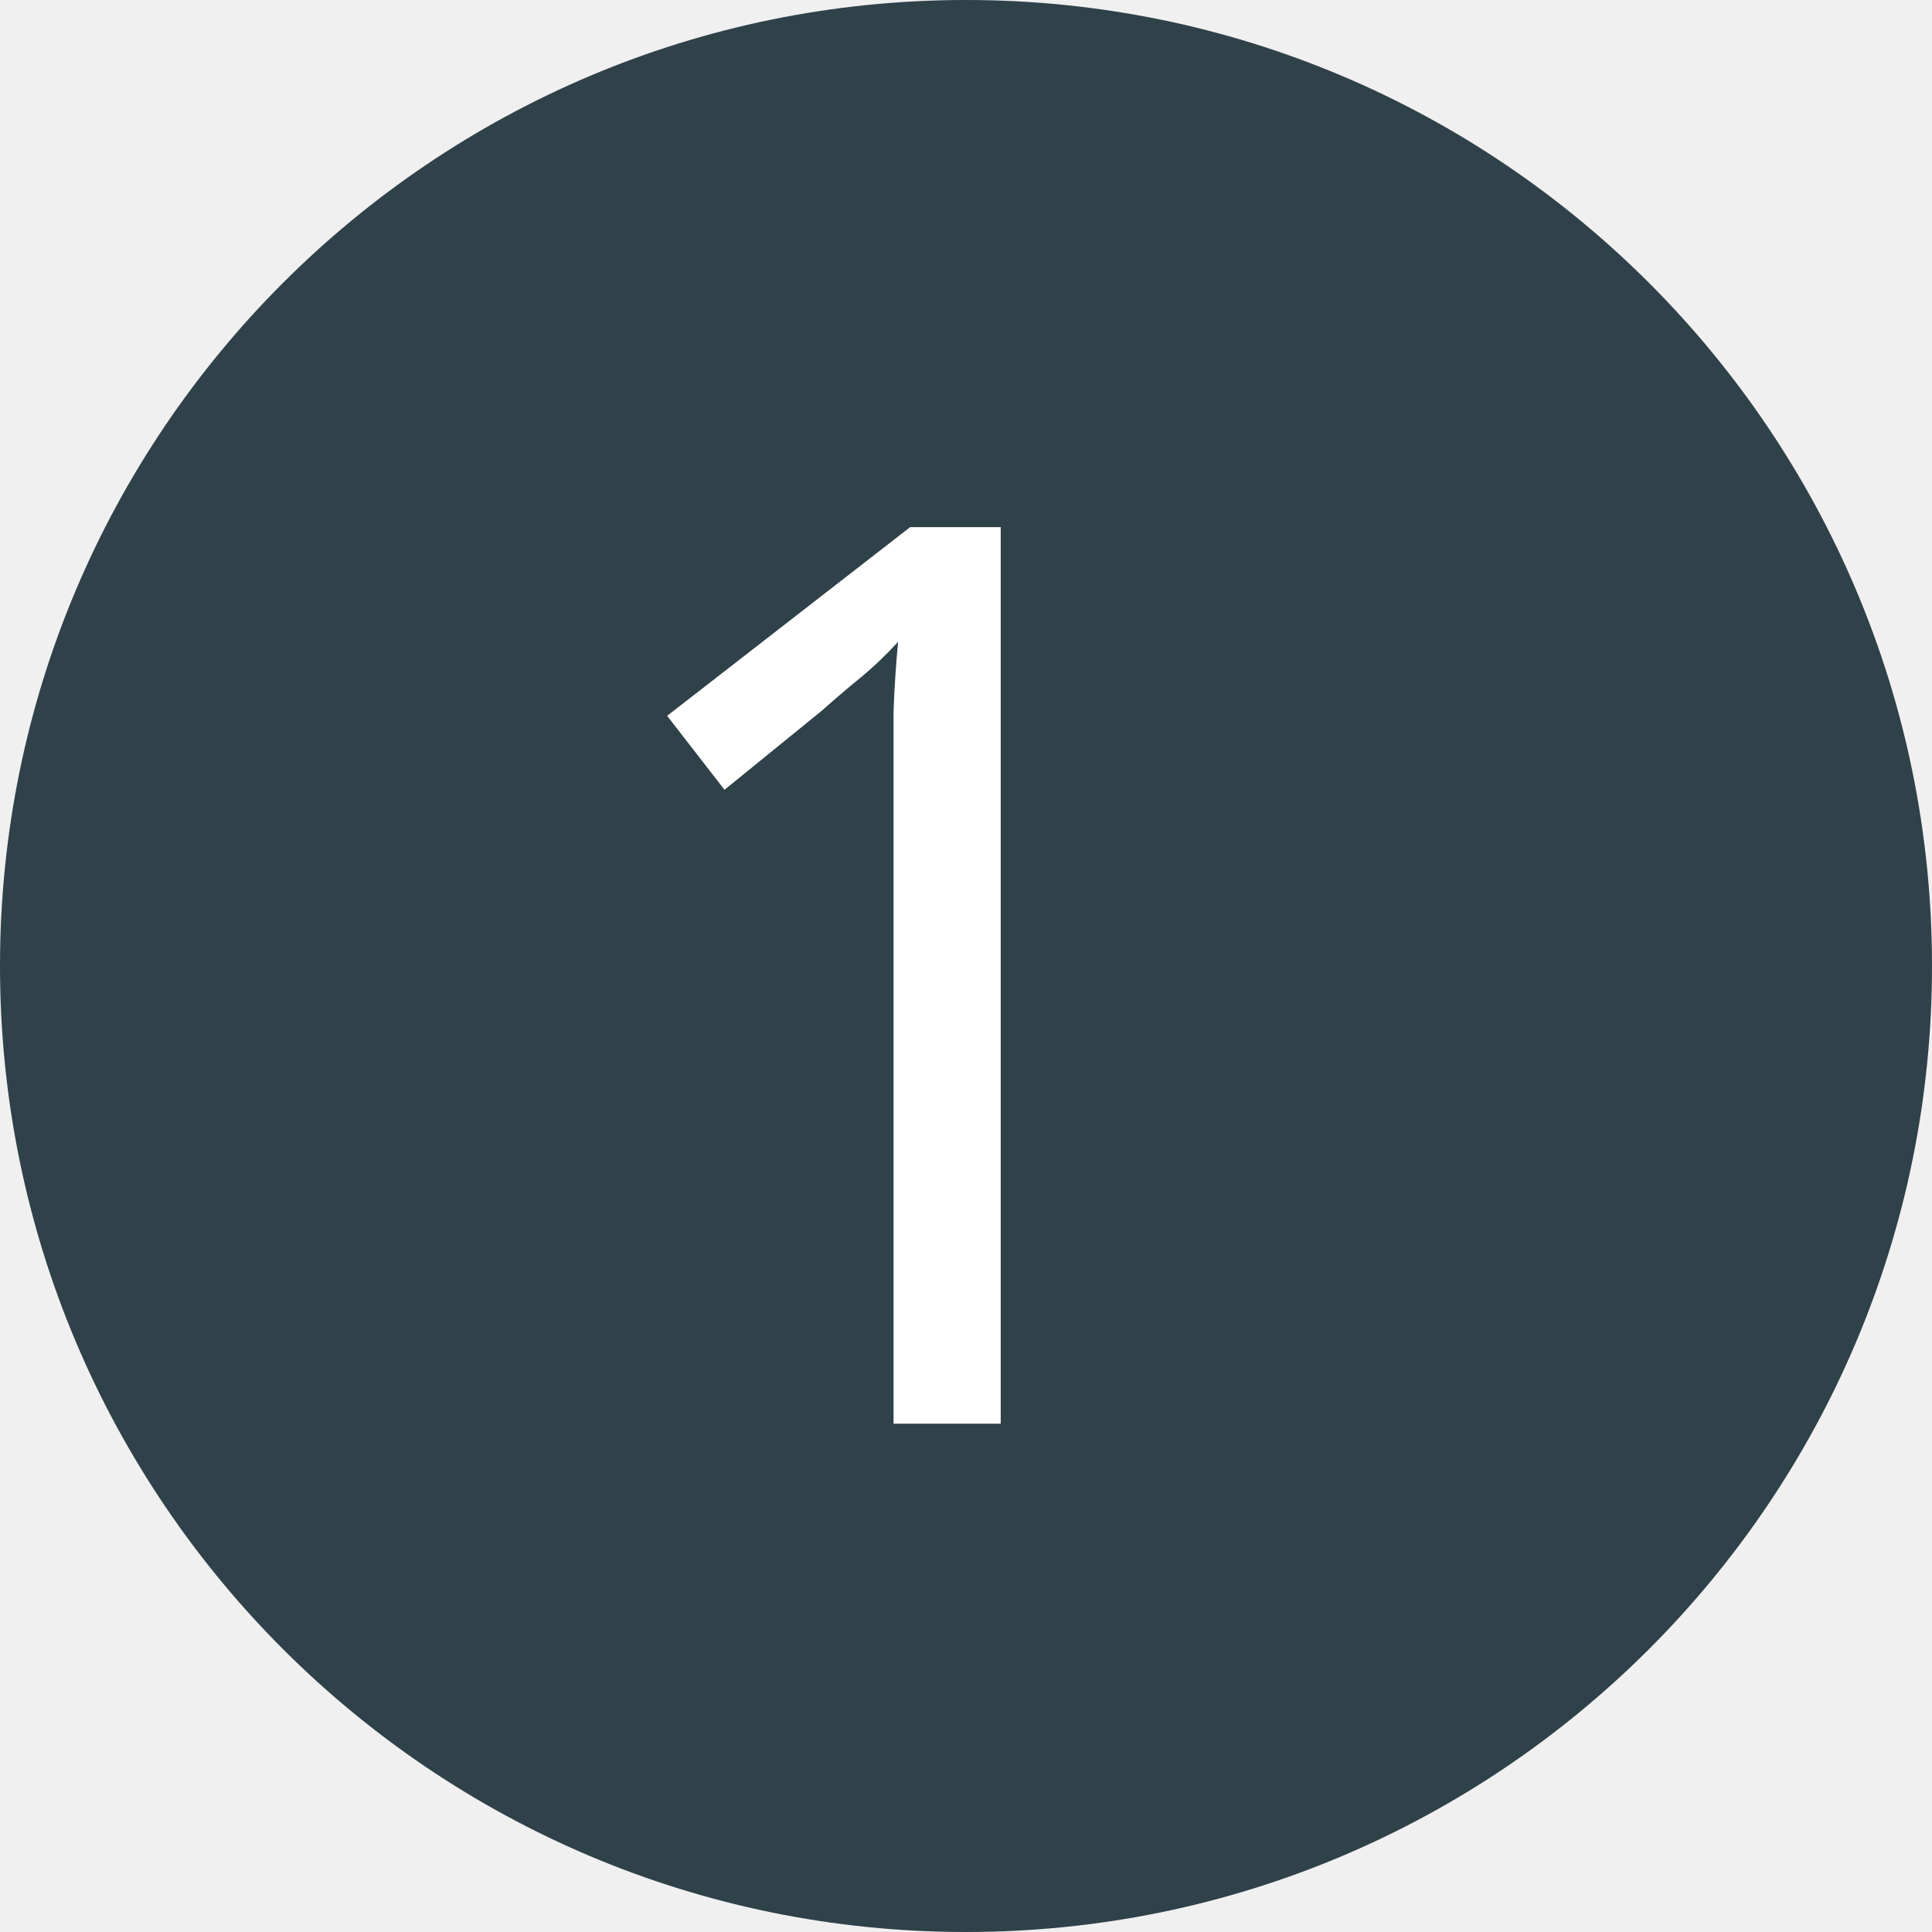
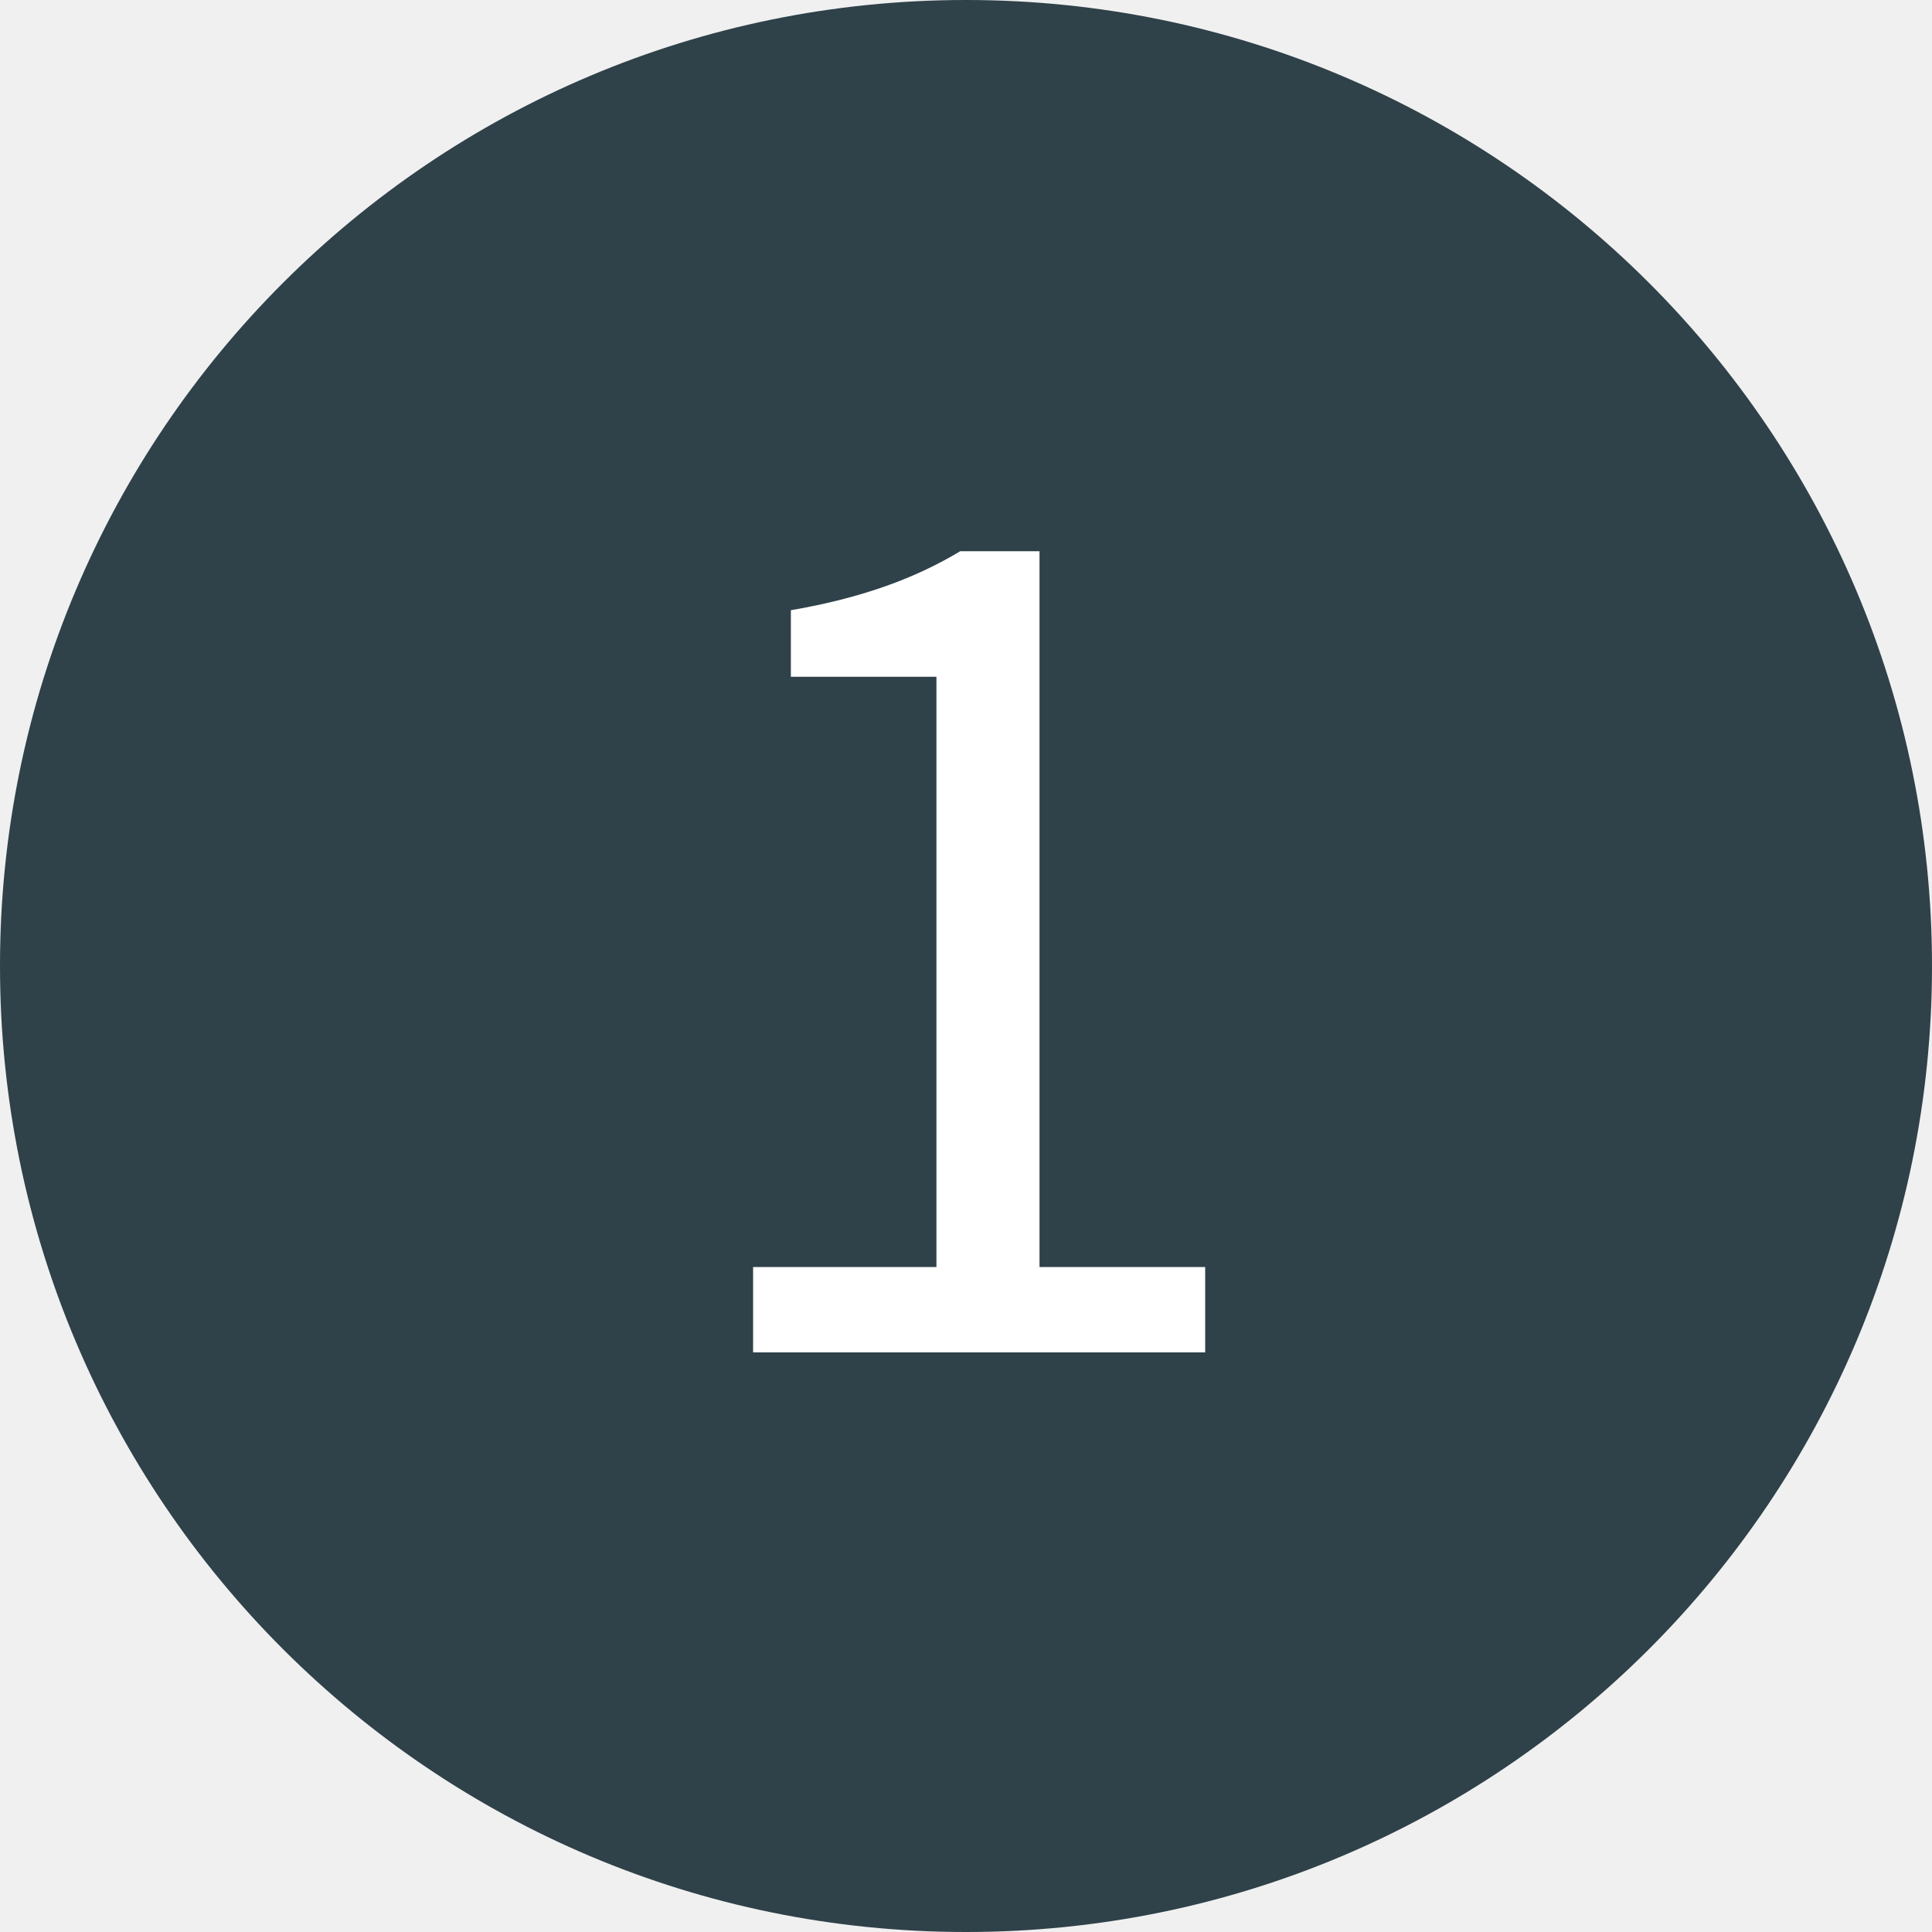
- <svg xmlns="http://www.w3.org/2000/svg" width="20px" height="20px" viewBox="0 0 20 20" version="1.1" id="svg2">
-   <defs id="defs8" />
-   <g style="fill:none;stroke:none" id="Oval-49-Copy-7-+-1-copy-Copy">
-     <path d="M 10,20 C 15.523,20 20,15.523 20,10 20,4.477 15.523,0 10,0 4.477,0 0,4.477 0,10 0,15.523 4.477,20 10,20 z" id="Oval-49-Copy-7" style="fill:#2f4149" />
-     <text id="1-copy" font-size="13" font-weight="normal" style="font-size:13px;font-weight:normal;fill:#ffffff;font-family:Source Sans Pro" x="-1.019" y="0.739">
-       <tspan x="5.75" y="14.739" id="tspan15">1</tspan>
-     </text>
+ <svg xmlns="http://www.w3.org/2000/svg" width="20px" height="20px" viewBox="0 0 20 20" version="1.1">
+   <defs />
+   <g id="Style-Inventory" stroke="none" stroke-width="1" fill="none" fill-rule="evenodd">
+     <g id="Home" transform="translate(-129, -863)">
+       <g id="1" transform="translate(129, 863)">
+         <path d="M10,20 C15.523,20 20,15.523 20,10 C20,4.477 15.523,0 10,0 C4.477,0 0,4.477 0,10 C0,15.523 4.477,20 10,20 Z" id="Oval-49-Copy-7" fill="#2F4149" />
+         <path d="M7.796,14 L12.476,14 L12.476,13.116 L10.761,13.116 L10.761,5.706 L9.941,5.706 C9.486,5.979 8.941,6.187 8.187,6.317 L8.187,7.006 L9.694,7.006 L9.694,13.116 L7.796,13.116 L7.796,14 Z" id="1-copy" fill="#FFFFFF" />
+       </g>
+     </g>
  </g>
</svg>
